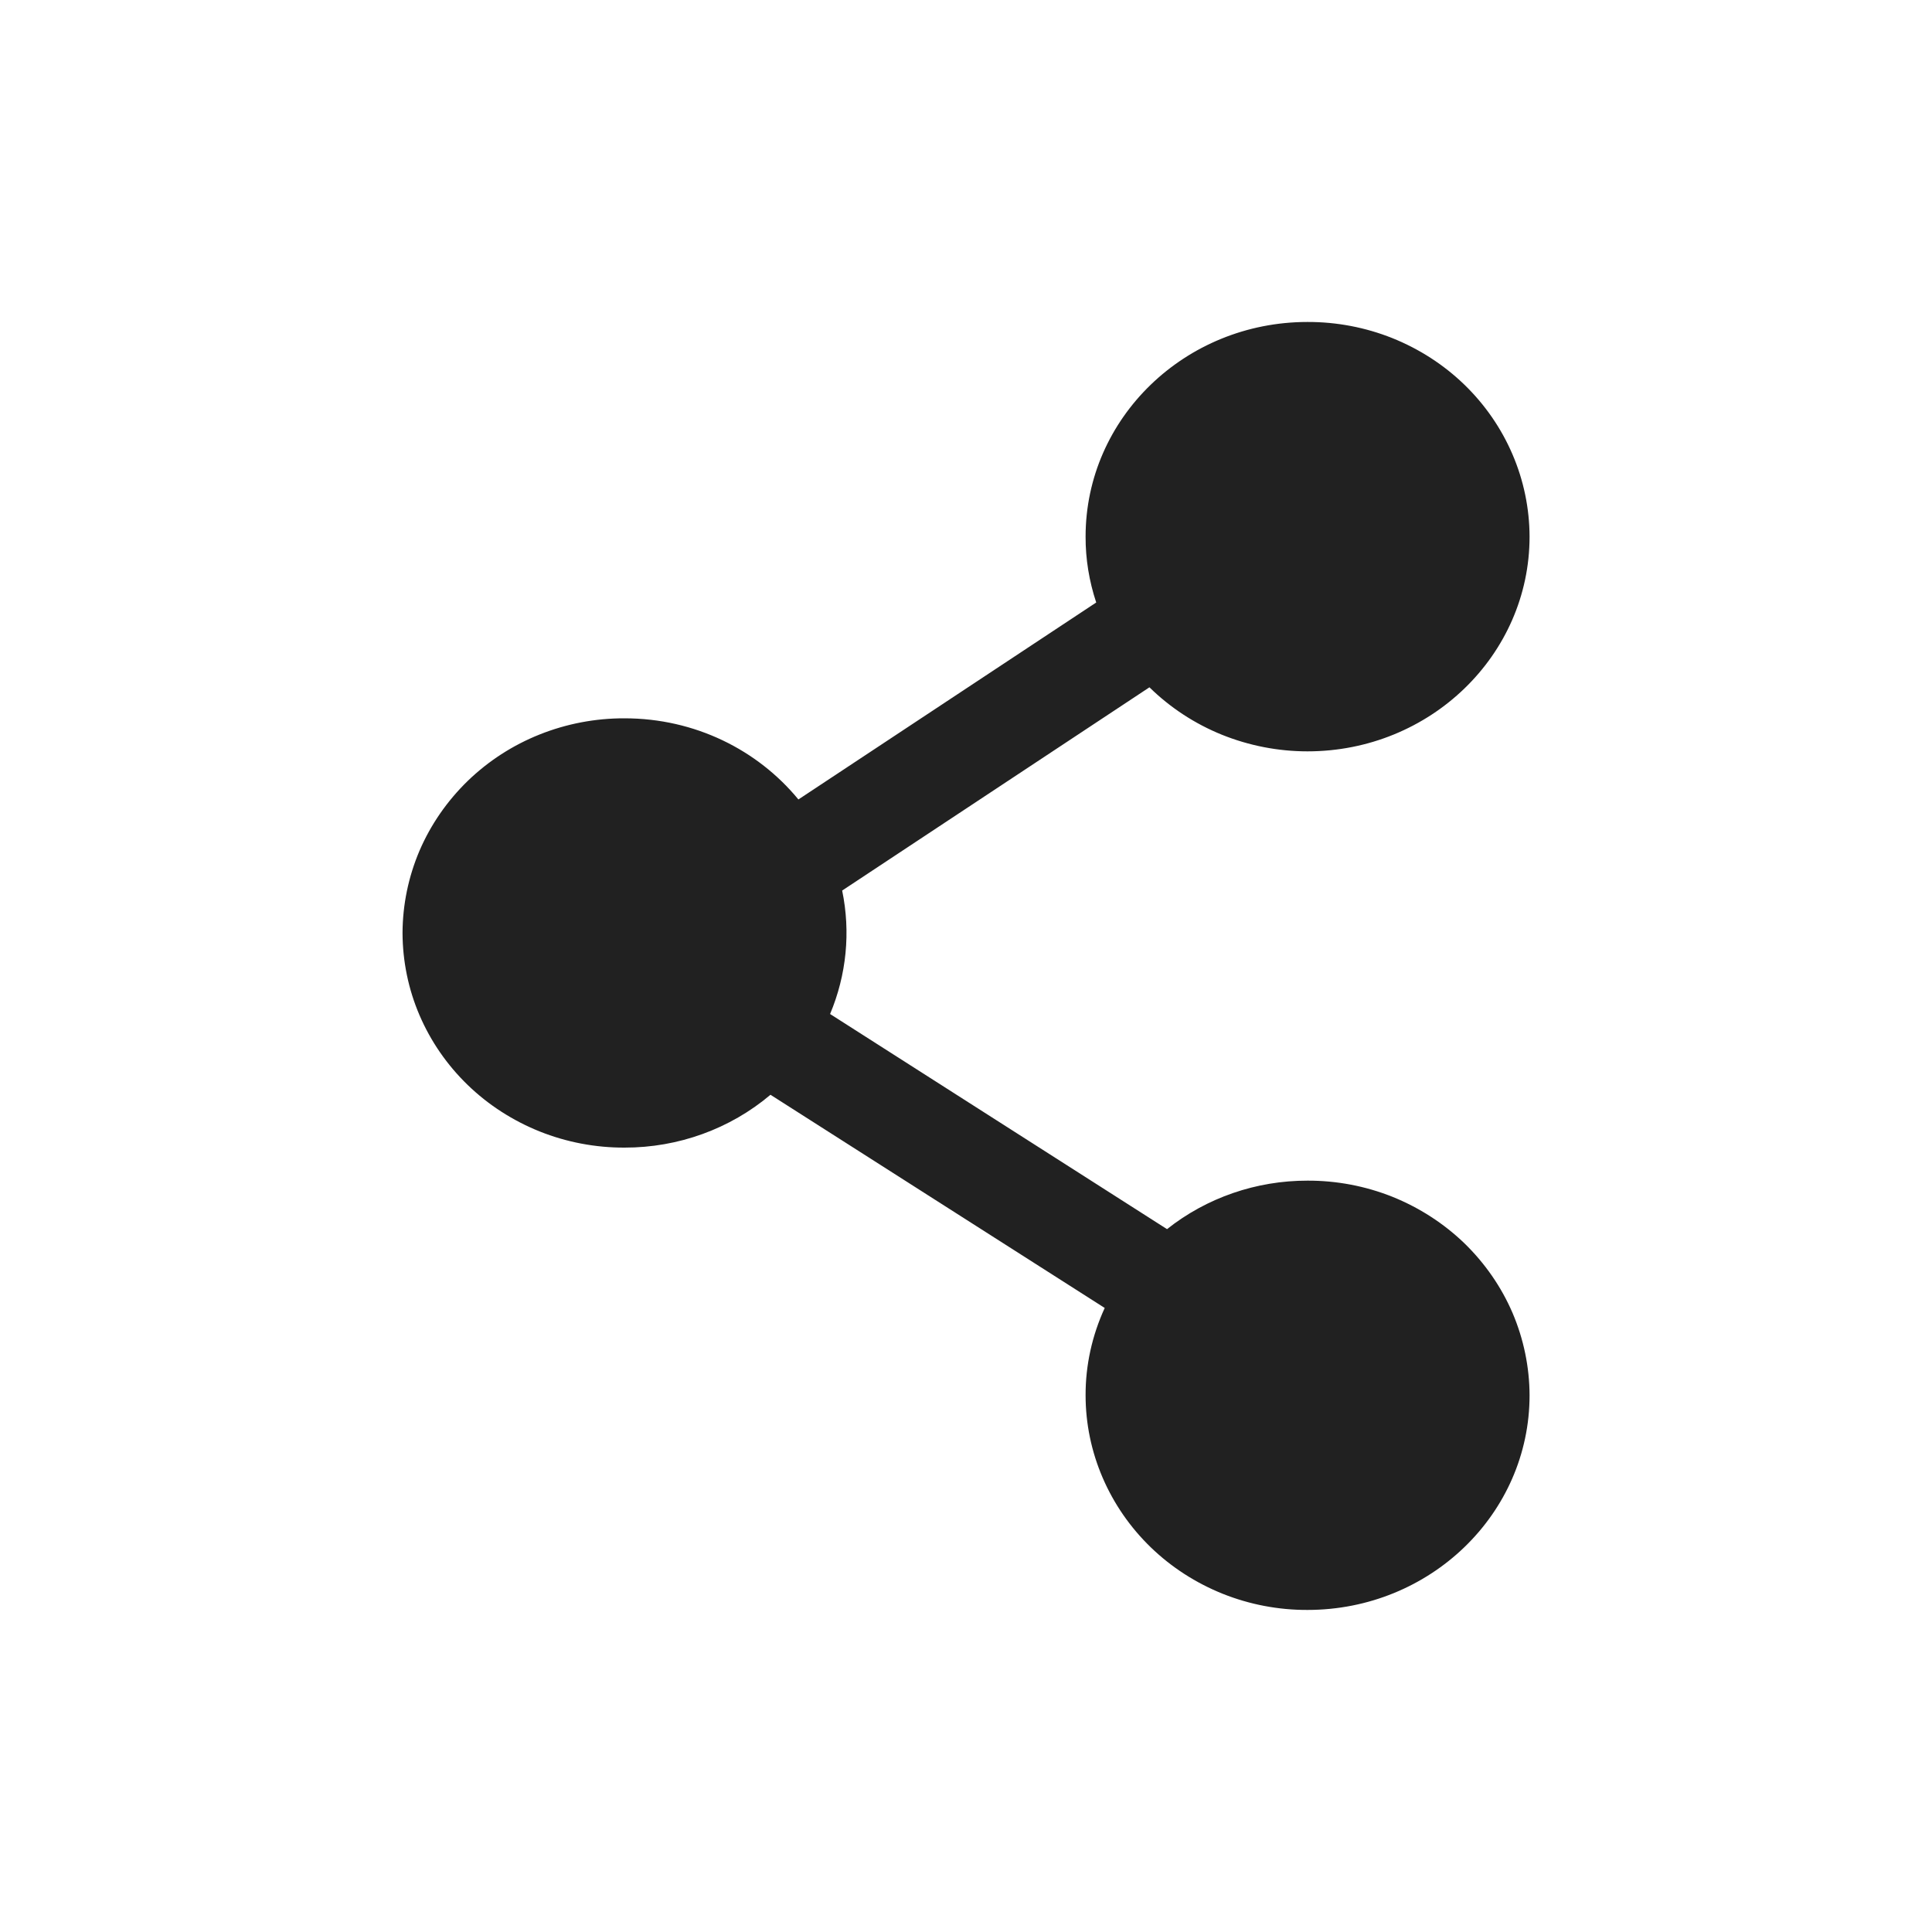
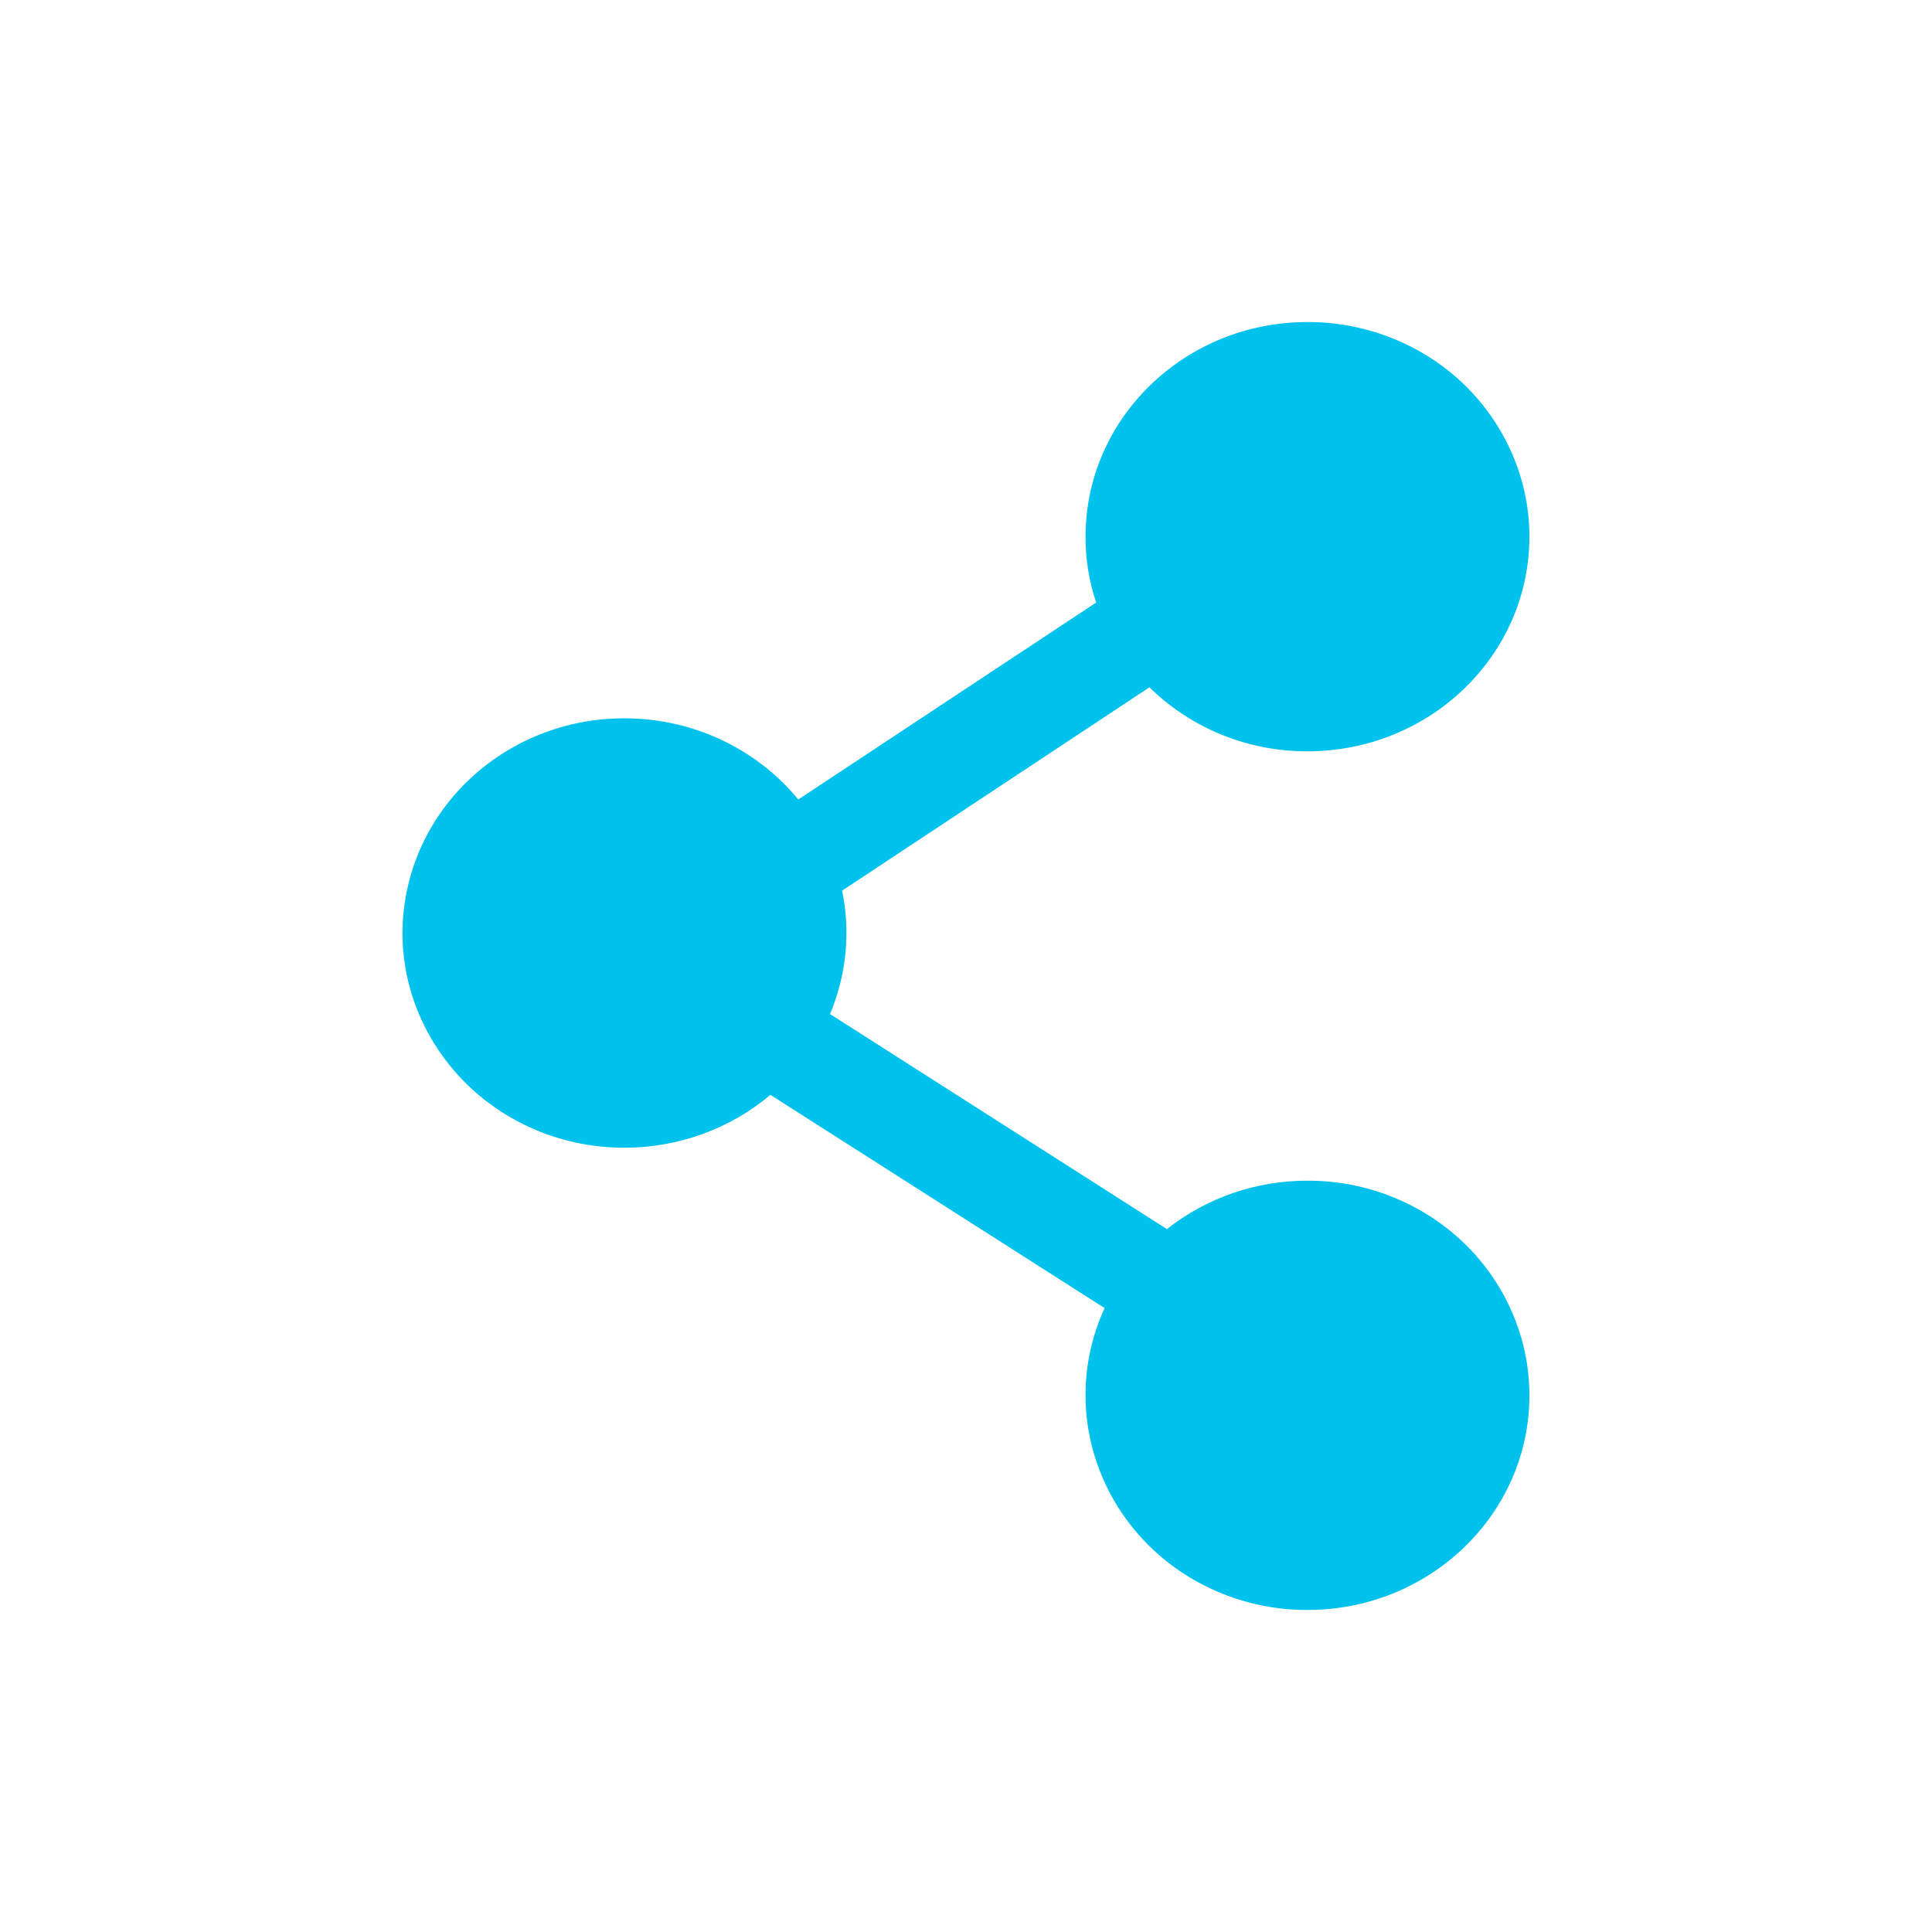
- <svg xmlns="http://www.w3.org/2000/svg" width="20" height="20" viewBox="0 0 20 20" fill="none">
-   <path fill-rule="evenodd" clip-rule="evenodd" d="M11.238 5.555C11.238 4.328 12.267 3.333 13.535 3.333C13.836 3.332 14.135 3.389 14.413 3.5C14.692 3.612 14.945 3.775 15.158 3.981C15.372 4.188 15.541 4.433 15.657 4.703C15.773 4.973 15.833 5.262 15.834 5.555C15.834 6.782 14.804 7.778 13.535 7.778C13.231 7.778 12.93 7.719 12.649 7.606C12.368 7.492 12.113 7.325 11.899 7.115L8.718 9.219C8.807 9.648 8.763 10.092 8.593 10.497L12.081 12.724C12.492 12.398 13.006 12.221 13.536 12.222C13.837 12.221 14.136 12.278 14.414 12.389C14.692 12.501 14.945 12.664 15.159 12.87C15.372 13.077 15.542 13.322 15.658 13.592C15.773 13.862 15.833 14.152 15.834 14.444C15.834 15.671 14.804 16.666 13.535 16.666C13.234 16.667 12.936 16.61 12.658 16.499C12.379 16.387 12.126 16.224 11.913 16.018C11.699 15.811 11.53 15.566 11.414 15.296C11.298 15.026 11.238 14.737 11.238 14.444C11.237 14.133 11.305 13.825 11.436 13.54L7.976 11.333C7.557 11.687 7.02 11.881 6.465 11.88C6.164 11.881 5.865 11.824 5.587 11.713C5.308 11.601 5.055 11.438 4.842 11.232C4.628 11.025 4.459 10.78 4.343 10.51C4.227 10.24 4.168 9.95 4.167 9.658C4.168 9.365 4.228 9.076 4.343 8.806C4.459 8.536 4.629 8.291 4.842 8.084C5.055 7.878 5.308 7.714 5.587 7.603C5.865 7.492 6.164 7.435 6.465 7.436C7.195 7.436 7.844 7.764 8.265 8.276L11.348 6.237C11.275 6.017 11.237 5.787 11.238 5.555Z" fill="#212121" />
+ <svg xmlns="http://www.w3.org/2000/svg" width="16" height="16" viewBox="0 0 16 16" fill="none">
+   <path fill-rule="evenodd" clip-rule="evenodd" d="M8.99 4.444C8.99 3.463 9.813 2.667 10.828 2.667C11.069 2.666 11.307 2.712 11.53 2.801C11.753 2.89 11.955 3.02 12.126 3.185C12.297 3.351 12.432 3.547 12.525 3.763C12.618 3.979 12.666 4.21 12.666 4.444C12.666 5.426 11.843 6.222 10.828 6.222C10.584 6.223 10.343 6.176 10.118 6.085C9.894 5.994 9.69 5.86 9.519 5.692L6.974 7.376C7.045 7.718 7.01 8.074 6.874 8.398L9.664 10.179C9.993 9.919 10.404 9.777 10.828 9.778C11.069 9.777 11.308 9.823 11.53 9.912C11.753 10.001 11.956 10.132 12.127 10.297C12.297 10.462 12.433 10.658 12.525 10.874C12.618 11.09 12.666 11.322 12.666 11.556C12.666 12.537 11.843 13.333 10.828 13.333C10.587 13.334 10.348 13.288 10.126 13.199C9.903 13.11 9.7 12.98 9.53 12.815C9.359 12.649 9.223 12.453 9.131 12.237C9.038 12.021 8.99 11.79 8.99 11.556C8.989 11.307 9.043 11.06 9.148 10.833L6.38 9.067C6.045 9.35 5.615 9.505 5.171 9.505C4.93 9.505 4.692 9.46 4.469 9.371C4.246 9.281 4.044 9.151 3.873 8.986C3.702 8.82 3.567 8.624 3.474 8.408C3.381 8.192 3.333 7.96 3.333 7.726C3.334 7.493 3.381 7.261 3.474 7.045C3.567 6.829 3.702 6.633 3.873 6.468C4.044 6.303 4.246 6.172 4.469 6.083C4.692 5.994 4.93 5.948 5.171 5.949C5.755 5.949 6.275 6.212 6.611 6.621L9.078 4.99C9.019 4.814 8.989 4.63 8.99 4.444Z" fill="#00C2ED" />
</svg>
